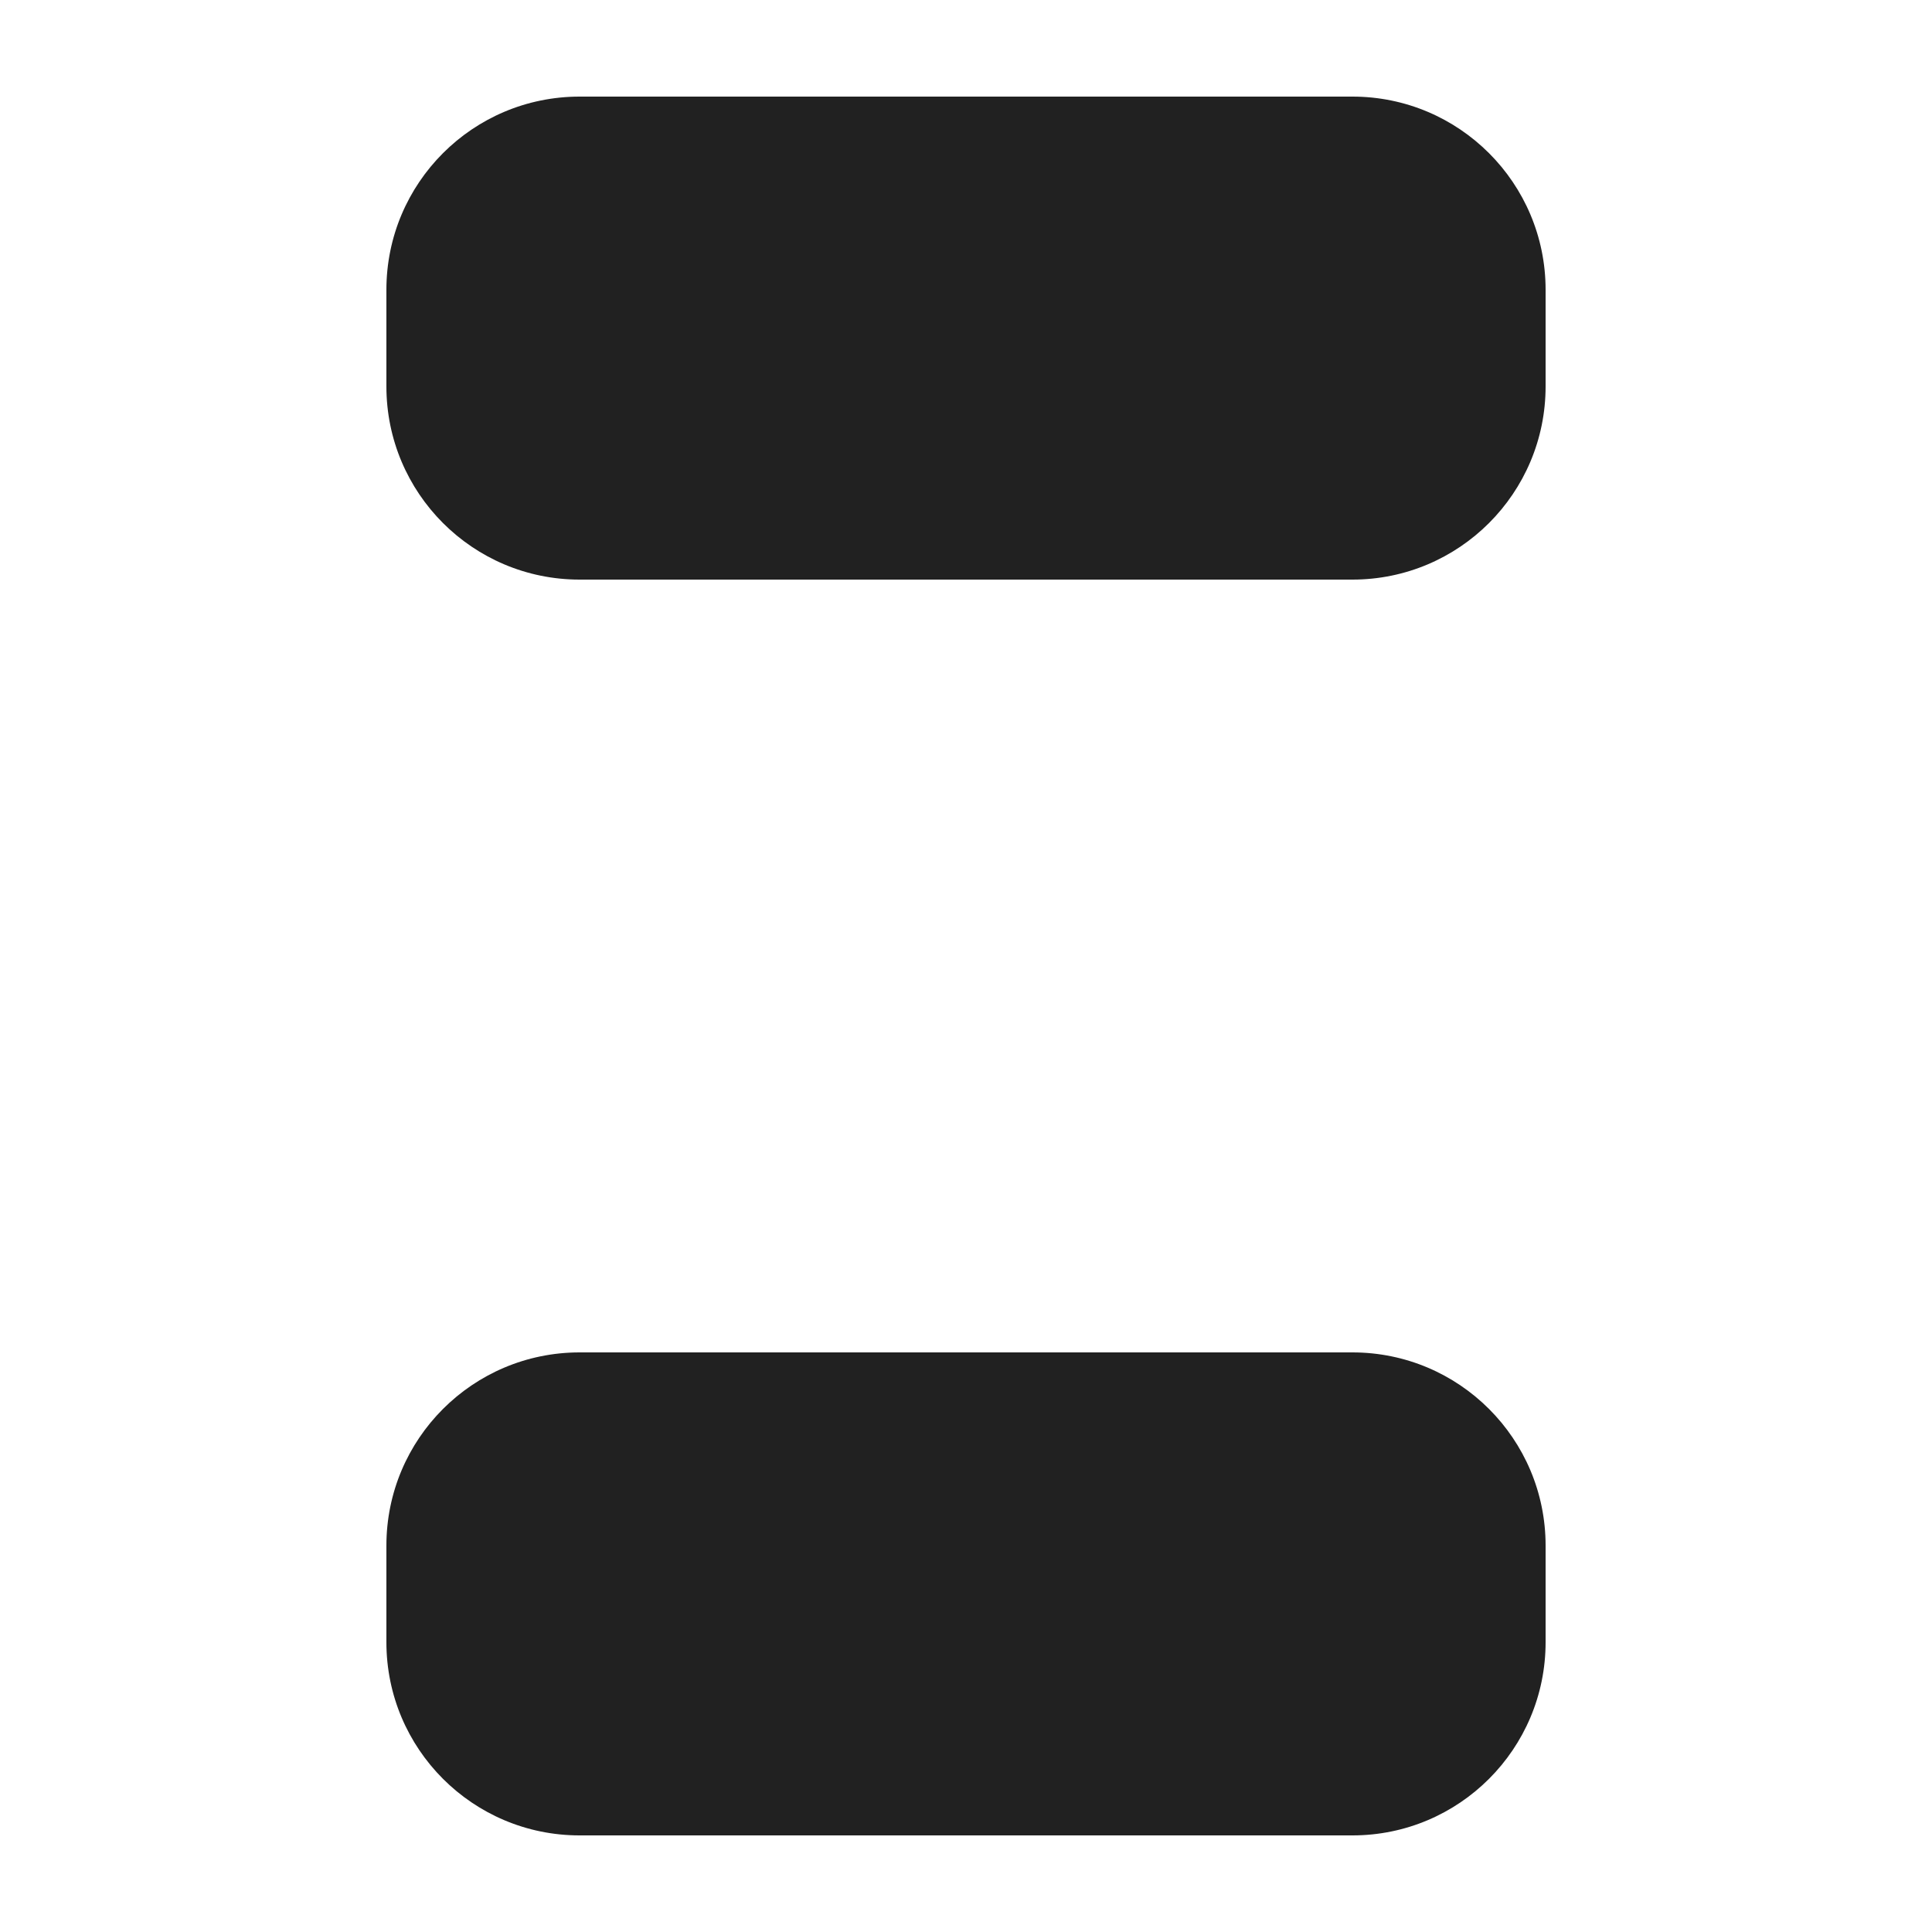
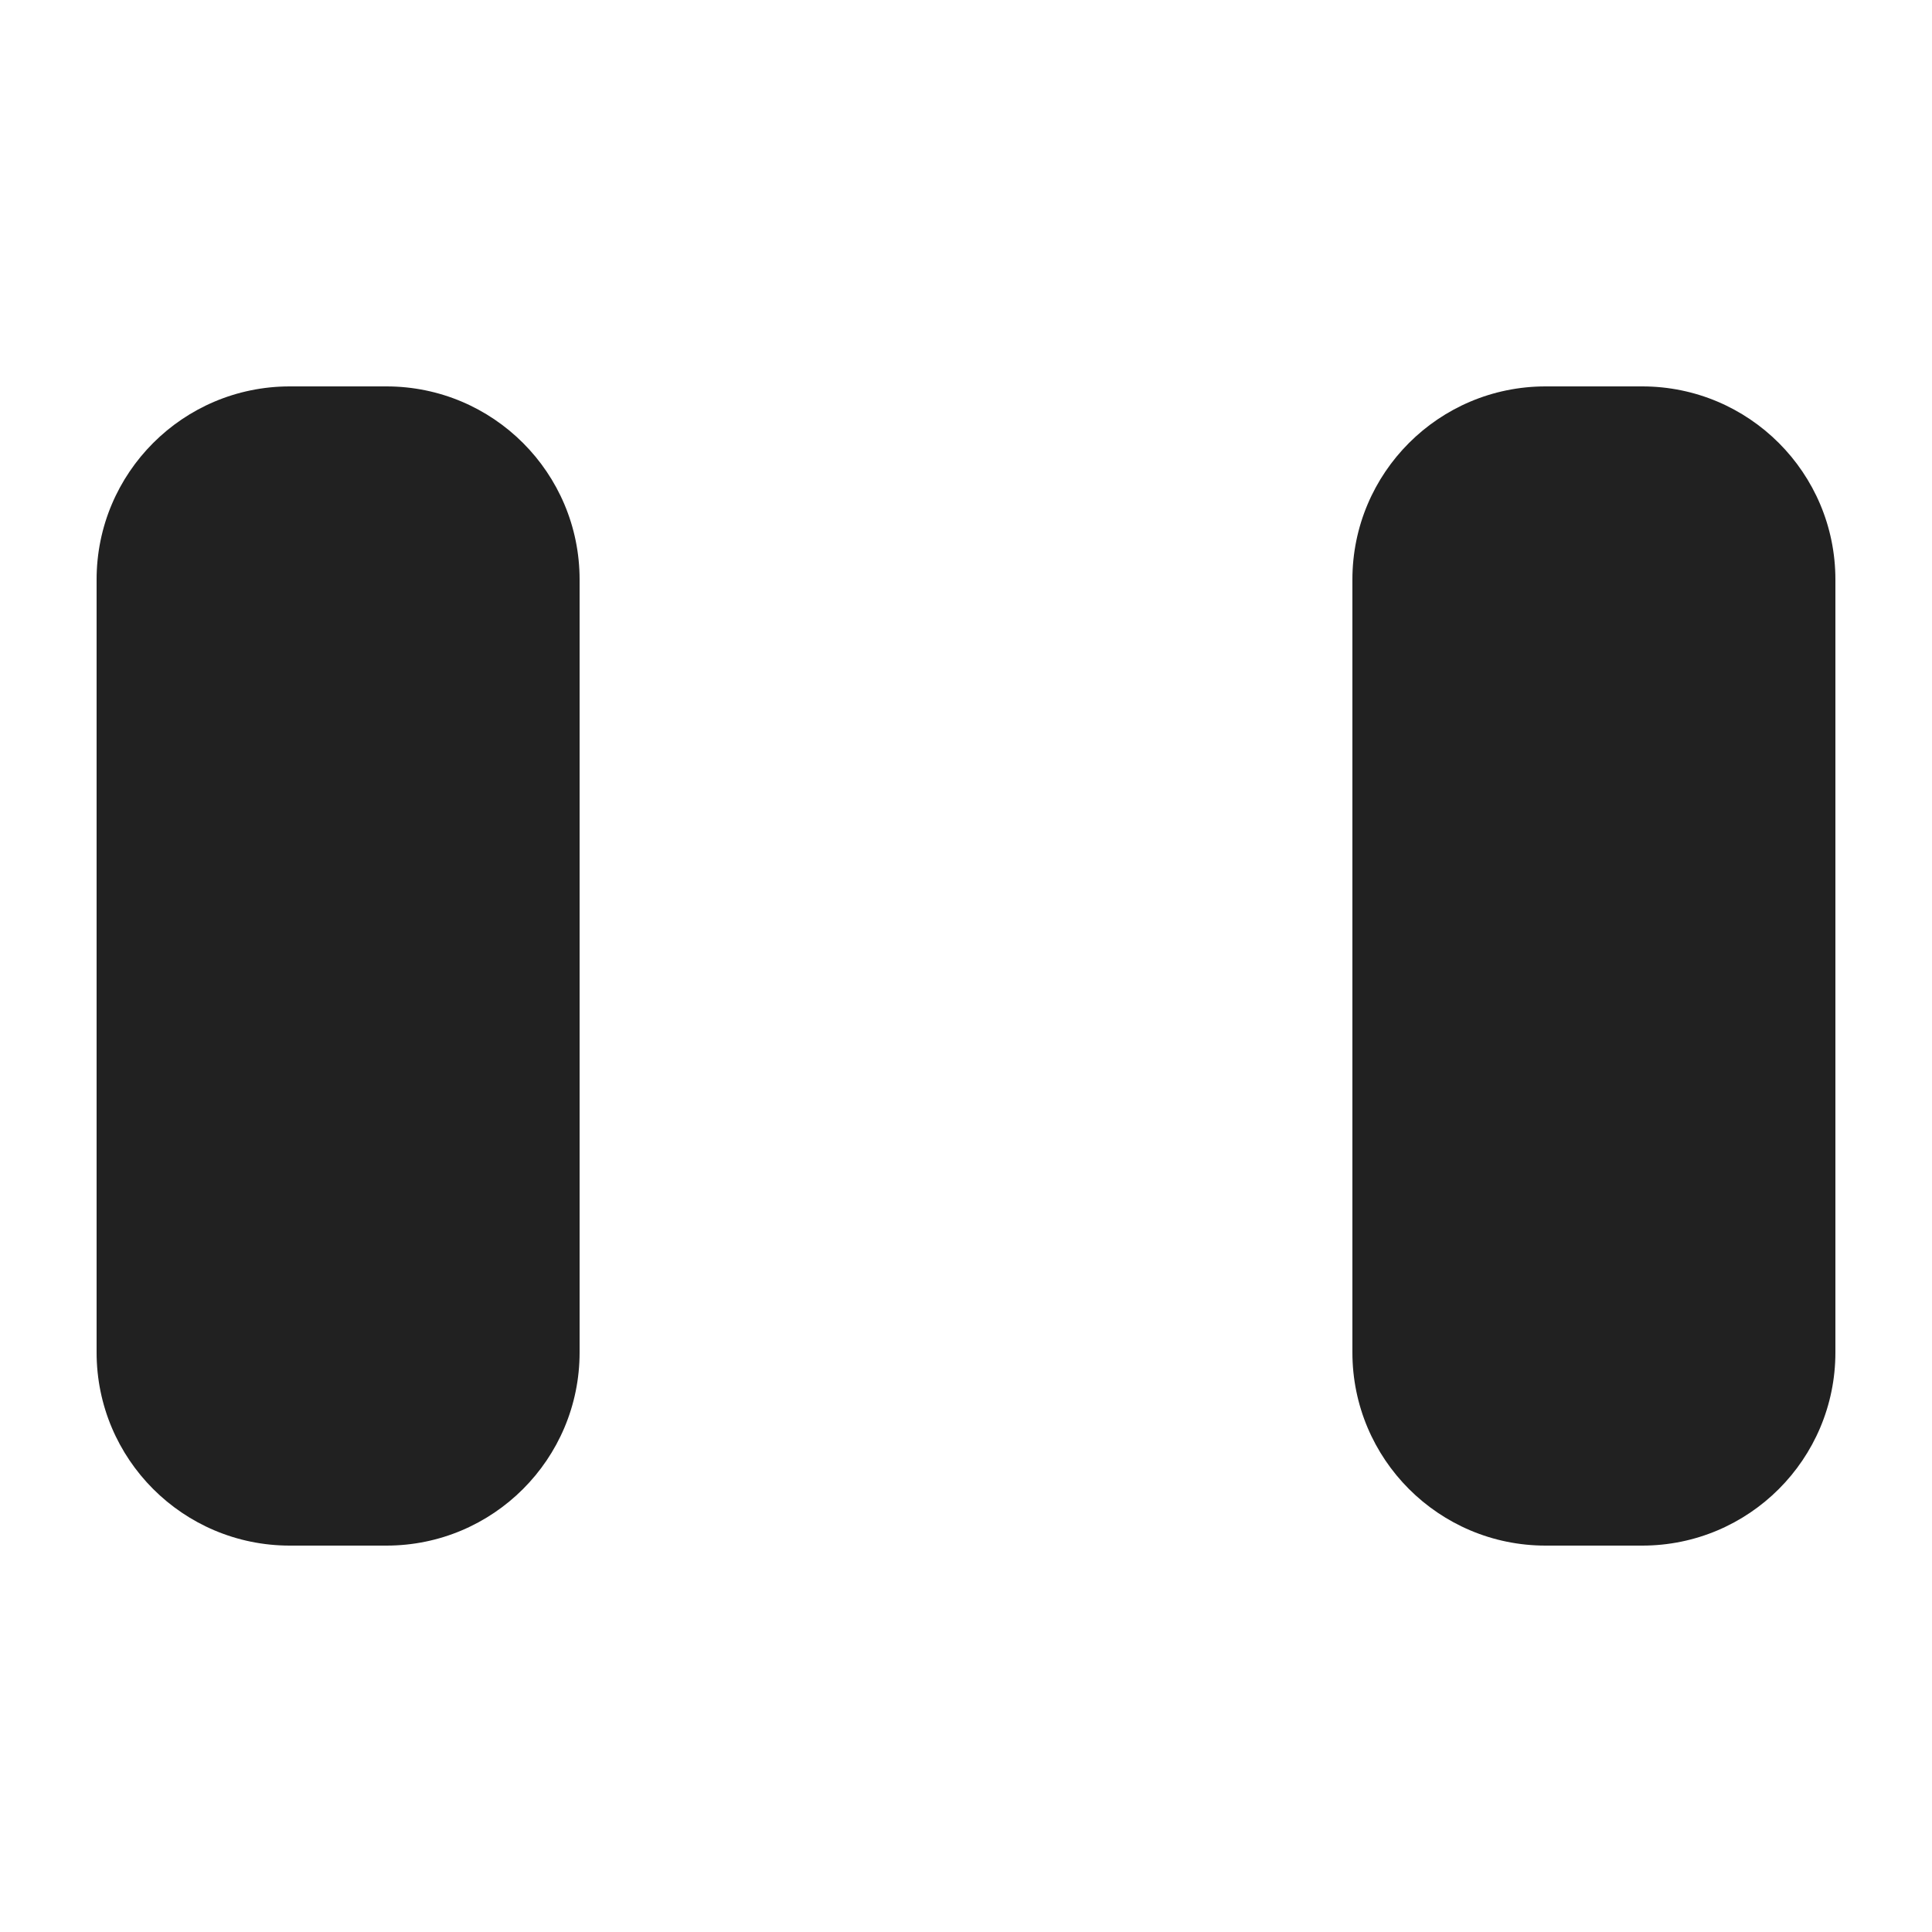
<svg xmlns="http://www.w3.org/2000/svg" width="20" height="20" viewBox="0 0 20 20" fill="none">
-   <path d="M6 1C4.895 1 4 1.895 4 3V4C4 5.105 4.895 6 6 6H14C15.105 6 16 5.105 16 4V3C16 1.895 15.105 1 14 1H6Z" fill="#212121" />
-   <path d="M6 14C4.895 14 4 14.895 4 16V17C4 18.105 4.895 19 6 19H14C15.105 19 16 18.105 16 17V16C16 14.895 15.105 14 14 14H6Z" fill="#212121" />
+   <path d="M3 4C1.895 4 1 4.895 1 6V14C1 15.105 1.895 16 3 16H4C5.105 16 6 15.105 6 14V6C6 4.895 5.105 4 4 4H3Z" fill="#212121" />
+   <path d="M16 4C14.895 4 14 4.895 14 6V14C14 15.105 14.895 16 16 16H17C18.105 16 19 15.105 19 14V6C19 4.895 18.105 4 17 4H16Z" fill="#212121" />
</svg>
